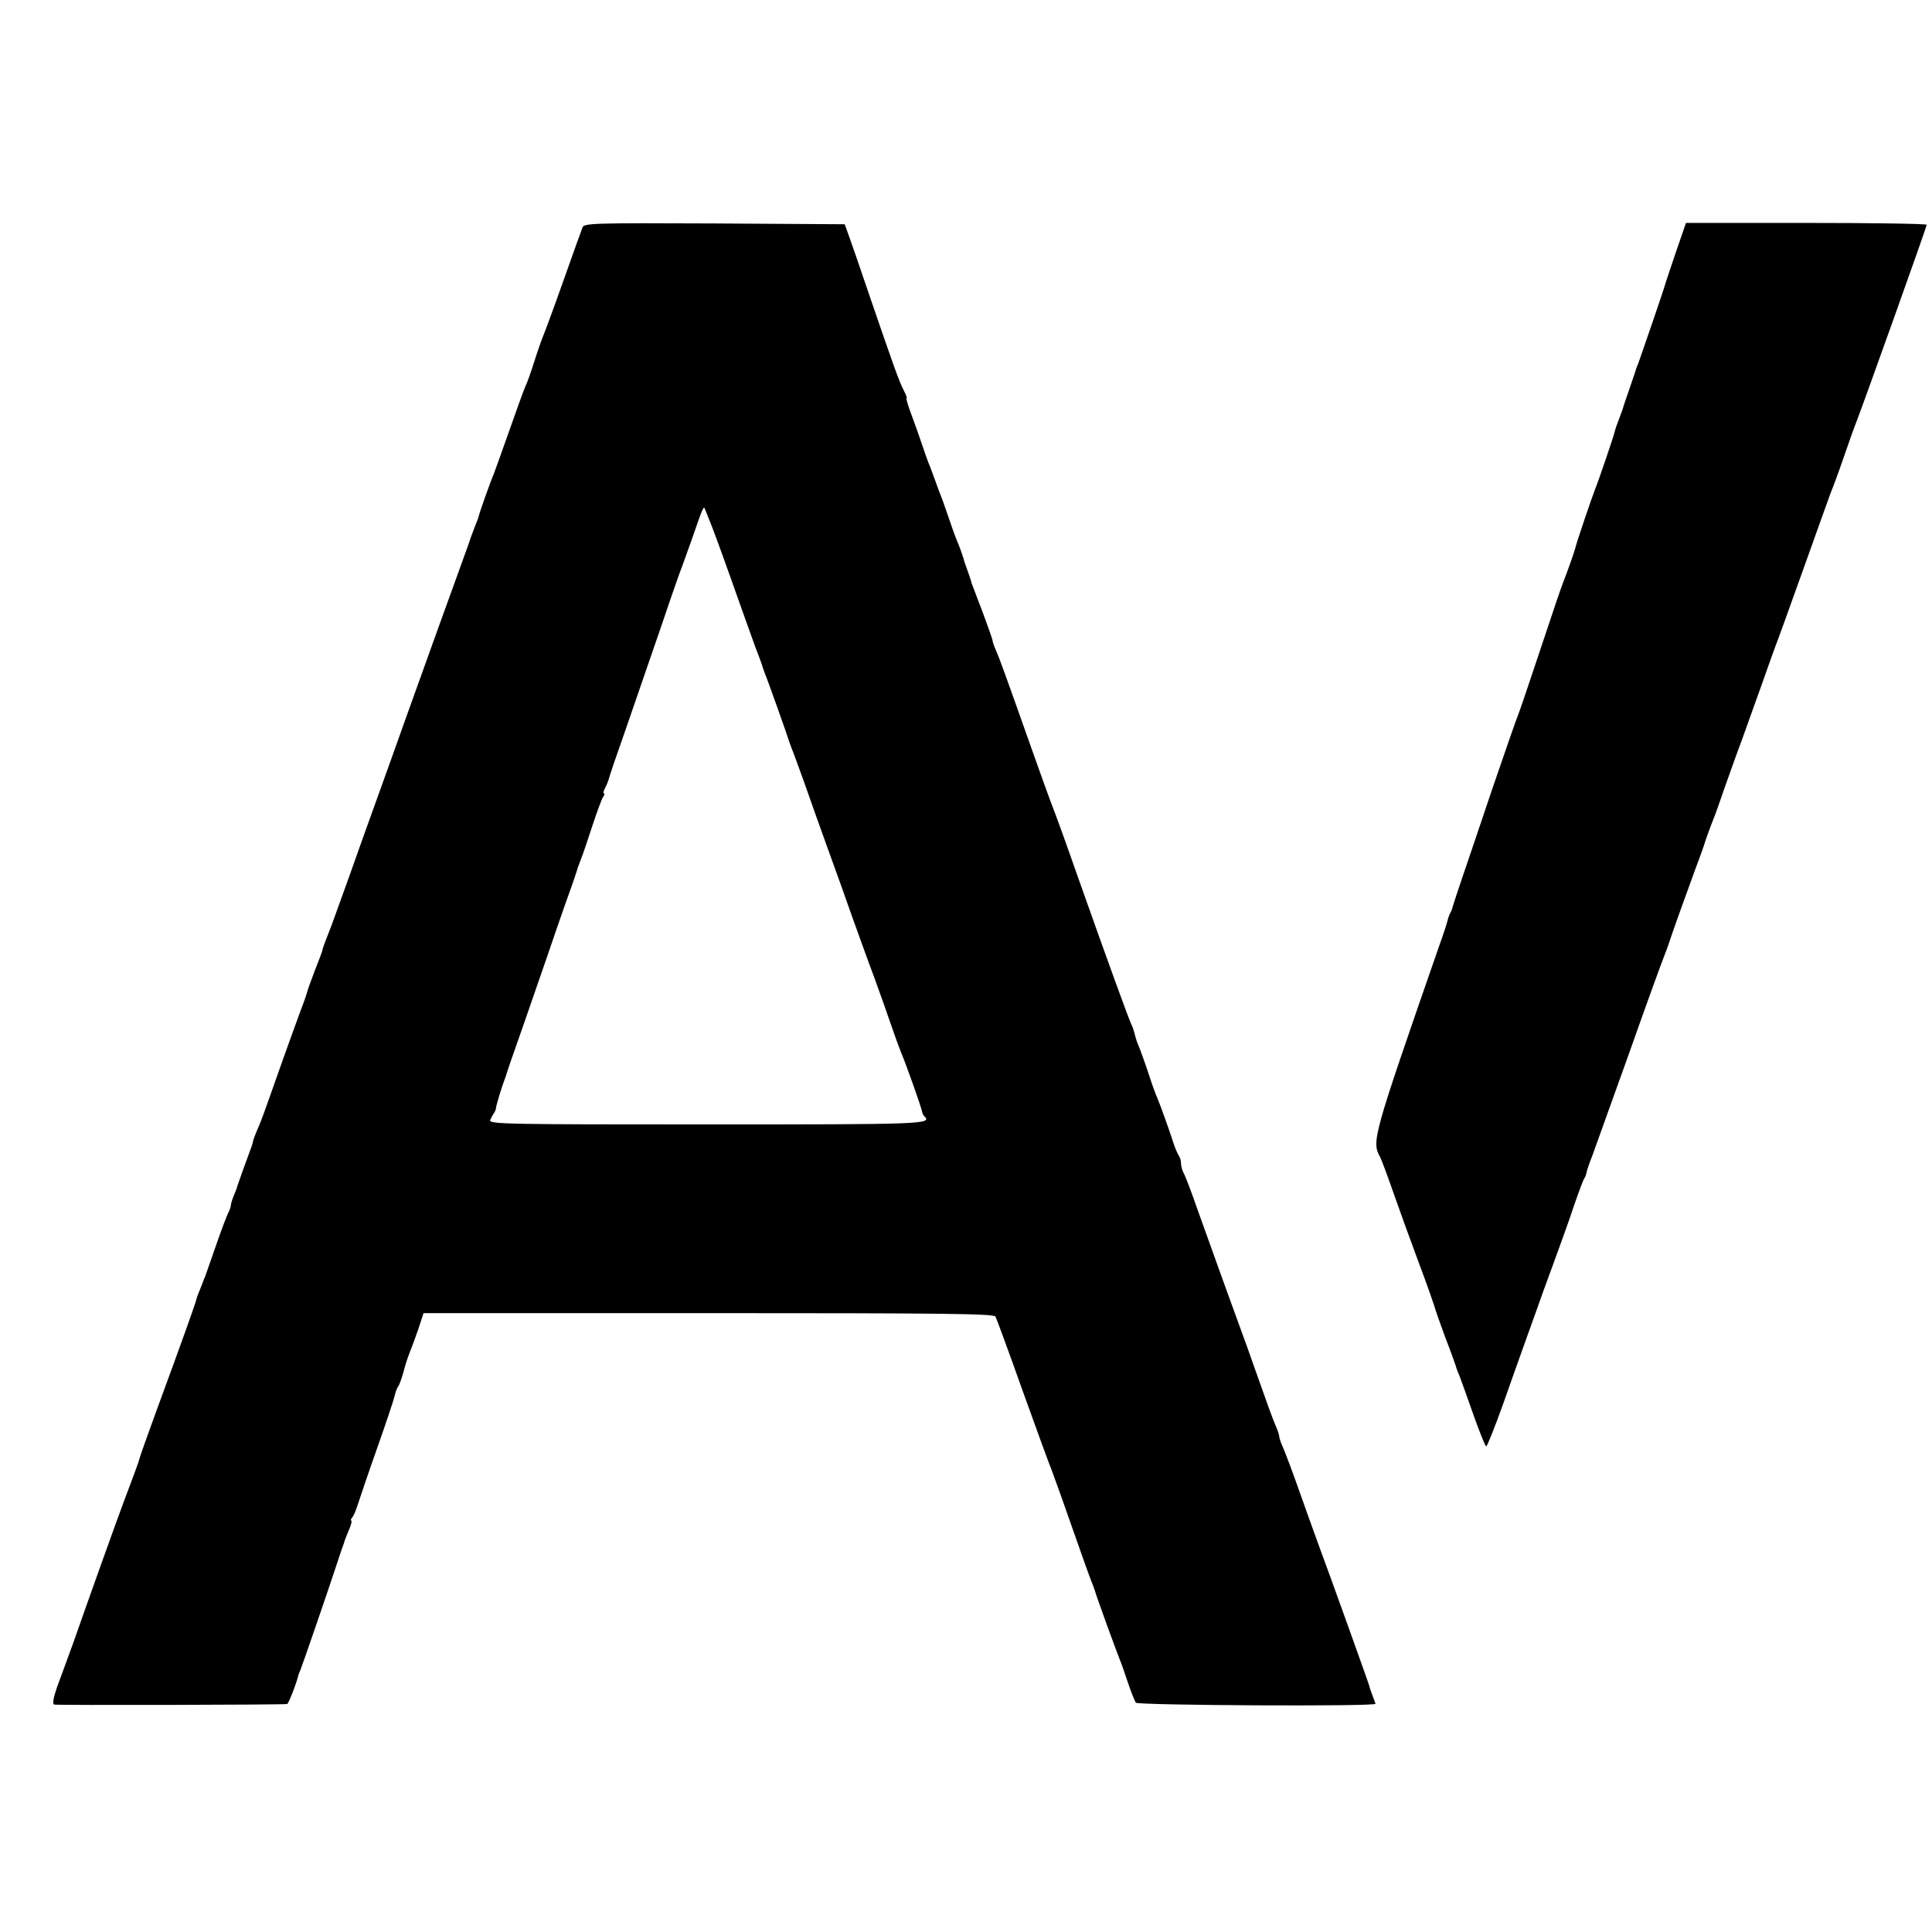
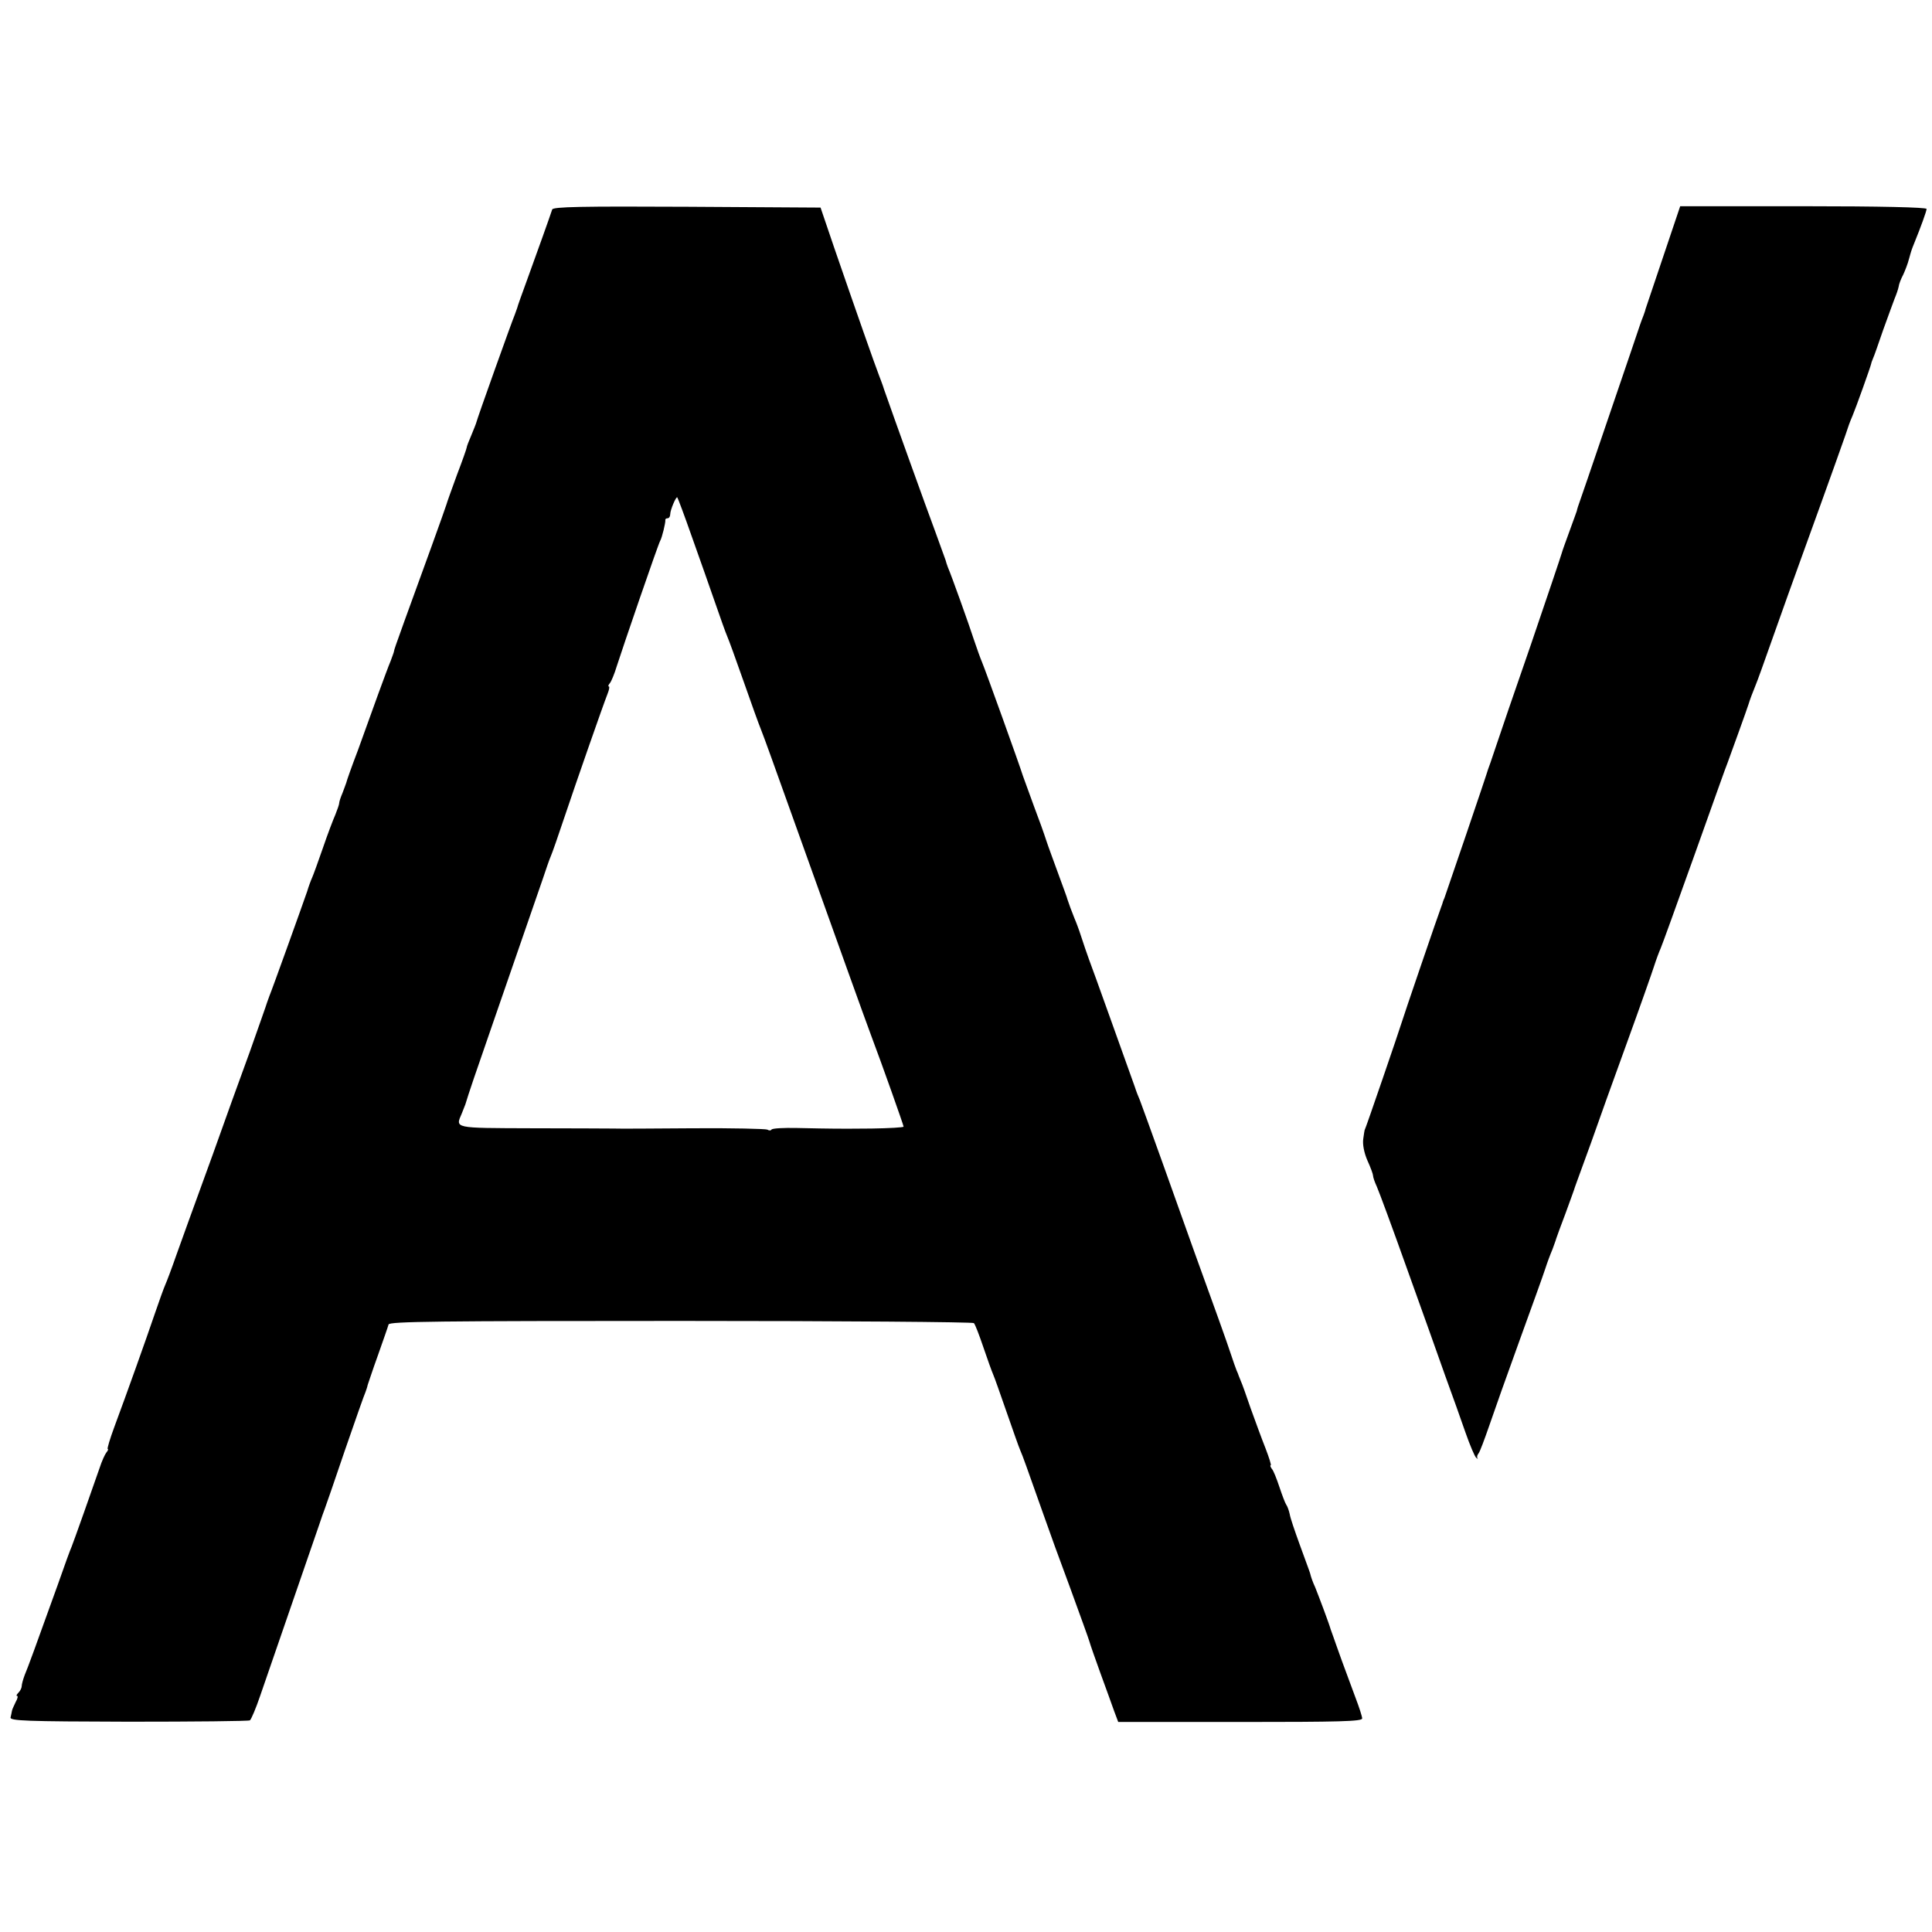
- <svg xmlns="http://www.w3.org/2000/svg" version="1.0" width="728pt" height="728pt" viewBox="0 0 728 728" preserveAspectRatio="xMidYMid meet">
-   <g transform="translate(0,728) scale(0.1,-0.1)" fill="#000000" stroke="none">
-     <path d="M2195 6423 c-4 -10 -36 -99 -71 -198 -35 -99 -69 -191 -75 -205 -6 -14 -22 -59 -35 -100 -13 -41 -28 -84 -34 -95 -5 -11 -32 -85 -60 -165 -28 -80 -55 -154 -59 -165 -12 -27 -55 -148 -57 -160 -1 -5 -8 -23 -15 -40 -6 -16 -13 -34 -15 -40 -1 -5 -19 -55 -39 -110 -48 -132 -106 -293 -200 -555 -42 -118 -96 -269 -120 -335 -24 -66 -69 -192 -100 -280 -32 -88 -61 -169 -65 -180 -21 -53 -35 -90 -35 -95 0 -3 -13 -38 -29 -78 -15 -39 -29 -78 -30 -85 -2 -6 -6 -19 -9 -27 -10 -25 -76 -207 -119 -330 -22 -63 -46 -130 -55 -149 -8 -18 -16 -39 -18 -45 -1 -6 -4 -18 -7 -26 -22 -59 -53 -146 -54 -150 0 -3 -6 -18 -12 -33 -7 -16 -12 -33 -12 -38 0 -5 -4 -17 -9 -27 -5 -9 -26 -64 -46 -122 -20 -58 -39 -112 -42 -120 -4 -8 -7 -17 -8 -20 -1 -3 -7 -18 -13 -33 -7 -16 -12 -31 -12 -33 0 -6 -53 -155 -152 -424 -33 -91 -61 -169 -62 -175 -2 -10 -21 -62 -62 -170 -12 -33 -51 -139 -85 -235 -34 -96 -80 -224 -101 -285 -22 -60 -50 -138 -63 -172 -14 -41 -18 -63 -11 -66 10 -3 860 -1 878 2 5 1 35 77 43 111 1 3 5 12 8 20 7 17 98 281 129 375 11 33 22 67 25 75 3 8 7 20 9 25 1 6 9 27 18 48 9 20 13 37 10 37 -4 0 -2 6 4 13 5 6 14 28 20 47 6 19 38 114 72 210 34 96 64 186 67 200 3 14 9 30 13 35 5 6 13 30 20 54 6 24 16 55 22 70 6 14 21 55 33 89 l21 64 1073 0 c880 0 1075 -2 1082 -13 4 -7 51 -135 104 -284 53 -148 101 -279 106 -290 4 -11 29 -78 54 -150 75 -214 88 -249 98 -275 6 -14 11 -29 13 -35 4 -17 85 -239 94 -260 5 -11 18 -49 30 -85 12 -36 26 -70 30 -76 9 -10 907 -15 903 -4 -1 3 -6 18 -12 33 -6 16 -11 30 -11 33 0 4 -154 433 -190 529 -10 28 -42 115 -70 195 -28 80 -58 159 -66 177 -8 17 -14 36 -14 42 0 6 -7 25 -15 43 -8 18 -37 98 -65 178 -28 80 -60 169 -71 198 -47 128 -68 188 -154 427 -25 72 -50 138 -56 147 -5 10 -9 26 -9 36 0 10 -4 22 -8 27 -4 6 -14 28 -21 50 -14 44 -48 139 -61 170 -5 11 -16 40 -24 65 -8 25 -21 63 -29 85 -8 22 -18 49 -23 60 -4 11 -8 27 -10 35 -2 8 -7 23 -13 35 -9 19 -94 252 -201 555 -48 137 -74 209 -105 290 -7 19 -39 107 -70 195 -98 277 -117 329 -131 362 -8 17 -14 35 -14 40 0 4 -18 54 -39 111 -22 56 -39 104 -40 105 0 3 -11 36 -18 55 -3 9 -7 19 -8 22 -5 20 -19 60 -30 85 -7 17 -22 59 -34 95 -12 36 -26 74 -31 85 -4 11 -13 36 -20 55 -7 19 -16 44 -21 55 -4 11 -15 40 -23 65 -8 25 -26 75 -40 113 -14 37 -23 67 -20 67 3 0 -2 12 -10 28 -16 29 -41 99 -131 362 -31 91 -64 188 -74 215 l-18 50 -491 3 c-460 2 -490 1 -497 -15z m480 -1108 c7 -16 43 -113 79 -215 36 -102 77 -216 91 -255 15 -38 28 -74 29 -80 2 -5 6 -17 9 -25 7 -15 86 -237 91 -255 2 -5 6 -17 9 -25 4 -8 25 -67 48 -130 22 -63 62 -176 89 -250 27 -74 69 -191 93 -260 25 -69 61 -170 82 -225 20 -55 48 -134 62 -175 14 -41 31 -88 38 -105 16 -36 76 -205 79 -222 1 -7 5 -16 9 -19 30 -30 3 -31 -817 -31 -752 0 -824 1 -819 16 4 9 10 21 14 26 4 6 8 15 8 20 1 11 19 70 28 95 3 8 7 20 9 25 1 6 32 96 69 200 36 105 77 222 90 260 13 39 41 120 62 180 22 61 41 115 42 120 2 6 6 17 8 25 3 8 9 24 13 35 5 11 23 65 41 120 18 55 37 106 42 113 5 6 6 12 3 12 -4 0 -2 9 4 21 6 11 13 28 15 37 2 9 33 100 69 202 35 102 94 273 131 380 36 107 70 204 75 215 4 11 20 56 36 100 43 125 46 132 51 115 3 -8 11 -28 18 -45z" />
-     <path d="M6316 6333 c-20 -60 -39 -115 -41 -123 -3 -14 -90 -267 -102 -300 -4 -8 -7 -17 -8 -20 0 -3 -12 -36 -25 -75 -13 -38 -25 -72 -25 -75 -1 -3 -5 -13 -8 -22 -17 -44 -20 -54 -23 -66 -3 -15 -62 -188 -74 -217 -11 -27 -72 -207 -74 -220 -2 -10 -32 -95 -46 -130 -5 -11 -43 -123 -85 -250 -42 -126 -80 -239 -85 -250 -5 -11 -48 -135 -96 -275 -47 -140 -99 -293 -115 -340 -16 -47 -31 -93 -34 -103 -2 -9 -7 -22 -10 -27 -3 -5 -8 -18 -10 -27 -2 -10 -17 -56 -34 -103 -248 -714 -253 -731 -221 -789 5 -9 27 -68 49 -131 22 -63 65 -182 96 -265 31 -82 57 -157 60 -167 2 -9 20 -61 40 -115 21 -54 38 -102 40 -108 1 -5 7 -23 14 -38 6 -16 30 -82 53 -148 23 -65 45 -119 48 -119 4 0 32 71 63 157 59 168 124 348 133 373 3 8 5 16 6 17 0 1 22 62 49 135 27 73 64 176 81 228 18 52 35 97 38 100 3 3 6 12 8 20 1 8 11 38 22 65 10 28 73 203 140 390 66 187 125 349 130 360 4 11 14 36 20 55 17 51 64 182 100 280 18 47 33 90 34 95 4 12 13 39 31 85 8 19 27 73 43 120 17 47 45 128 65 180 19 52 53 149 77 215 23 66 46 129 50 140 5 11 52 142 105 290 53 149 100 279 104 290 5 11 26 67 46 125 20 58 42 121 50 140 29 75 265 735 265 743 0 4 -204 7 -453 7 l-454 0 -37 -107z" />
+ <svg xmlns="http://www.w3.org/2000/svg" version="1.0" width="712pt" height="712pt" viewBox="0 0 712 712" preserveAspectRatio="xMidYMid meet">
+   <g transform="translate(0,712) scale(0.1,-0.1)" fill="#000000" stroke="none">
+     <path d="M2035 6348 c-7 -22 -56 -159 -92 -258 -19 -52 -36 -99 -37 -105 -2 -5 -6 -17 -9 -25 -10 -23 -139 -384 -141 -395 -1 -5 -10 -27 -19 -49 -9 -21 -17 -41 -17 -45 0 -3 -16 -49 -36 -101 -19 -52 -37 -102 -39 -110 -4 -14 -92 -258 -155 -430 -32 -89 -37 -103 -38 -110 0 -3 -6 -18 -12 -35 -7 -16 -28 -73 -47 -125 -19 -52 -52 -144 -74 -205 -23 -60 -42 -114 -43 -120 -2 -5 -8 -23 -14 -38 -7 -16 -12 -32 -12 -37 0 -5 -7 -24 -14 -42 -8 -18 -29 -73 -46 -123 -17 -49 -35 -99 -40 -110 -5 -11 -13 -33 -18 -50 -15 -44 -131 -367 -139 -385 -3 -8 -7 -19 -9 -25 -1 -5 -30 -86 -63 -180 -34 -93 -96 -264 -137 -380 -42 -115 -82 -226 -89 -245 -7 -19 -27 -75 -45 -125 -17 -49 -36 -99 -41 -110 -5 -11 -22 -58 -38 -105 -33 -97 -104 -296 -149 -417 -17 -46 -28 -83 -25 -83 3 0 1 -6 -5 -13 -5 -6 -17 -32 -25 -57 -23 -67 -96 -273 -103 -290 -4 -8 -27 -71 -51 -140 -82 -228 -110 -305 -122 -333 -6 -16 -11 -34 -11 -41 0 -6 -5 -17 -12 -24 -7 -7 -9 -12 -5 -12 4 0 2 -10 -5 -22 -6 -13 -13 -27 -14 -33 -1 -5 -3 -17 -5 -24 -4 -13 57 -15 434 -16 241 0 443 2 448 5 5 4 22 44 38 91 128 371 204 591 217 629 8 25 18 52 21 60 3 8 37 105 74 215 38 110 72 207 76 215 3 8 7 20 8 26 2 5 18 55 38 110 19 54 37 105 39 113 3 11 184 13 1077 13 590 0 1076 -4 1080 -8 5 -5 20 -45 35 -89 15 -44 31 -89 36 -100 5 -11 27 -74 50 -140 23 -66 45 -129 50 -140 9 -20 23 -60 85 -235 18 -52 63 -176 100 -275 36 -99 68 -187 70 -195 2 -8 20 -60 40 -115 20 -55 43 -118 51 -141 l15 -40 449 0 c364 0 450 2 450 13 0 7 -11 41 -24 75 -13 35 -36 97 -51 138 -15 41 -29 82 -32 90 -3 8 -7 20 -9 25 -5 19 -43 120 -57 155 -9 19 -16 40 -17 45 -3 12 -1 5 -41 115 -17 47 -34 96 -36 110 -3 14 -9 30 -13 35 -4 6 -15 35 -25 65 -10 30 -22 61 -28 67 -5 7 -7 13 -4 13 3 0 -6 28 -19 62 -14 35 -38 101 -55 148 -16 47 -32 92 -36 100 -3 8 -7 17 -8 20 -1 3 -4 12 -8 20 -3 8 -13 35 -21 60 -15 46 -63 179 -134 375 -22 61 -74 207 -116 325 -42 118 -81 224 -85 235 -5 11 -14 34 -19 50 -36 100 -156 437 -169 470 -8 22 -21 60 -29 85 -8 25 -19 54 -24 65 -10 25 -22 57 -26 70 -1 6 -17 48 -34 95 -17 47 -38 103 -45 125 -7 22 -27 78 -45 125 -17 47 -35 96 -40 110 -12 39 -139 392 -151 420 -6 14 -19 50 -29 80 -18 56 -85 243 -97 270 -3 8 -7 20 -8 25 -2 6 -19 53 -38 105 -30 80 -153 422 -189 525 -5 17 -14 39 -18 50 -17 44 -84 235 -165 470 l-51 150 -492 3 c-389 2 -493 0 -497 -10z m514 -1204 c27 -76 66 -186 86 -244 20 -58 40 -114 45 -125 5 -11 32 -85 60 -165 28 -80 57 -161 65 -180 8 -19 55 -150 105 -290 204 -570 271 -757 300 -835 43 -114 120 -332 120 -337 0 -3 -53 -6 -117 -7 -124 -1 -135 -1 -276 2 -49 1 -91 -1 -94 -6 -2 -4 -9 -4 -15 0 -7 3 -129 6 -272 5 -144 -1 -277 -2 -296 -1 -19 0 -155 1 -302 1 -289 1 -280 -1 -256 55 6 15 12 30 13 33 12 40 36 111 100 295 86 248 152 439 185 535 12 36 25 74 30 85 5 11 27 74 49 140 45 134 143 415 160 458 6 15 8 27 5 27 -4 0 -2 6 4 13 5 6 17 35 25 62 20 63 153 451 160 462 7 12 20 67 19 76 -1 4 3 7 8 7 6 0 10 7 10 15 0 16 22 67 26 62 2 -2 26 -66 53 -143z" />
+     <path d="M6129 6173 c-35 -104 -64 -190 -65 -193 0 -3 -4 -13 -7 -22 -4 -10 -10 -26 -13 -35 -3 -10 -55 -162 -115 -338 -60 -176 -111 -326 -114 -333 -2 -7 -4 -13 -4 -15 0 -1 -12 -33 -26 -72 -14 -38 -28 -77 -30 -85 -2 -8 -53 -159 -113 -335 -61 -176 -118 -342 -127 -370 -9 -27 -19 -57 -22 -65 -3 -8 -7 -19 -9 -25 -4 -16 -155 -459 -161 -475 -4 -8 -7 -18 -8 -22 -2 -5 -3 -9 -4 -11 -5 -11 -143 -415 -146 -427 -5 -18 -134 -395 -136 -395 0 0 -3 -15 -5 -32 -3 -20 3 -51 15 -79 12 -26 21 -51 21 -56 0 -6 6 -24 14 -41 8 -18 58 -153 111 -302 53 -148 117 -326 141 -395 25 -69 59 -163 75 -210 16 -46 34 -88 39 -92 5 -5 8 -5 5 -2 -3 4 -1 12 4 18 5 6 22 52 39 101 17 50 67 191 112 315 45 124 88 243 95 265 7 22 19 54 26 70 6 17 13 35 14 40 2 6 17 48 35 95 17 47 33 90 34 95 2 6 6 17 9 25 3 8 26 71 51 140 24 69 83 233 131 365 48 132 93 260 101 285 8 25 19 54 24 65 5 11 61 166 125 345 64 179 118 332 122 340 7 19 73 201 77 215 4 14 16 46 26 70 5 11 34 92 65 180 31 88 77 216 102 285 103 284 175 486 177 495 2 6 8 21 14 35 10 23 66 179 68 190 0 3 4 12 7 20 4 8 20 55 37 104 18 49 36 100 42 115 6 14 13 34 15 44 1 10 9 30 17 45 7 15 17 41 21 57 10 36 10 35 20 60 24 59 45 117 45 125 0 6 -170 10 -454 10 l-454 0 -63 -187z" />
  </g>
</svg>
